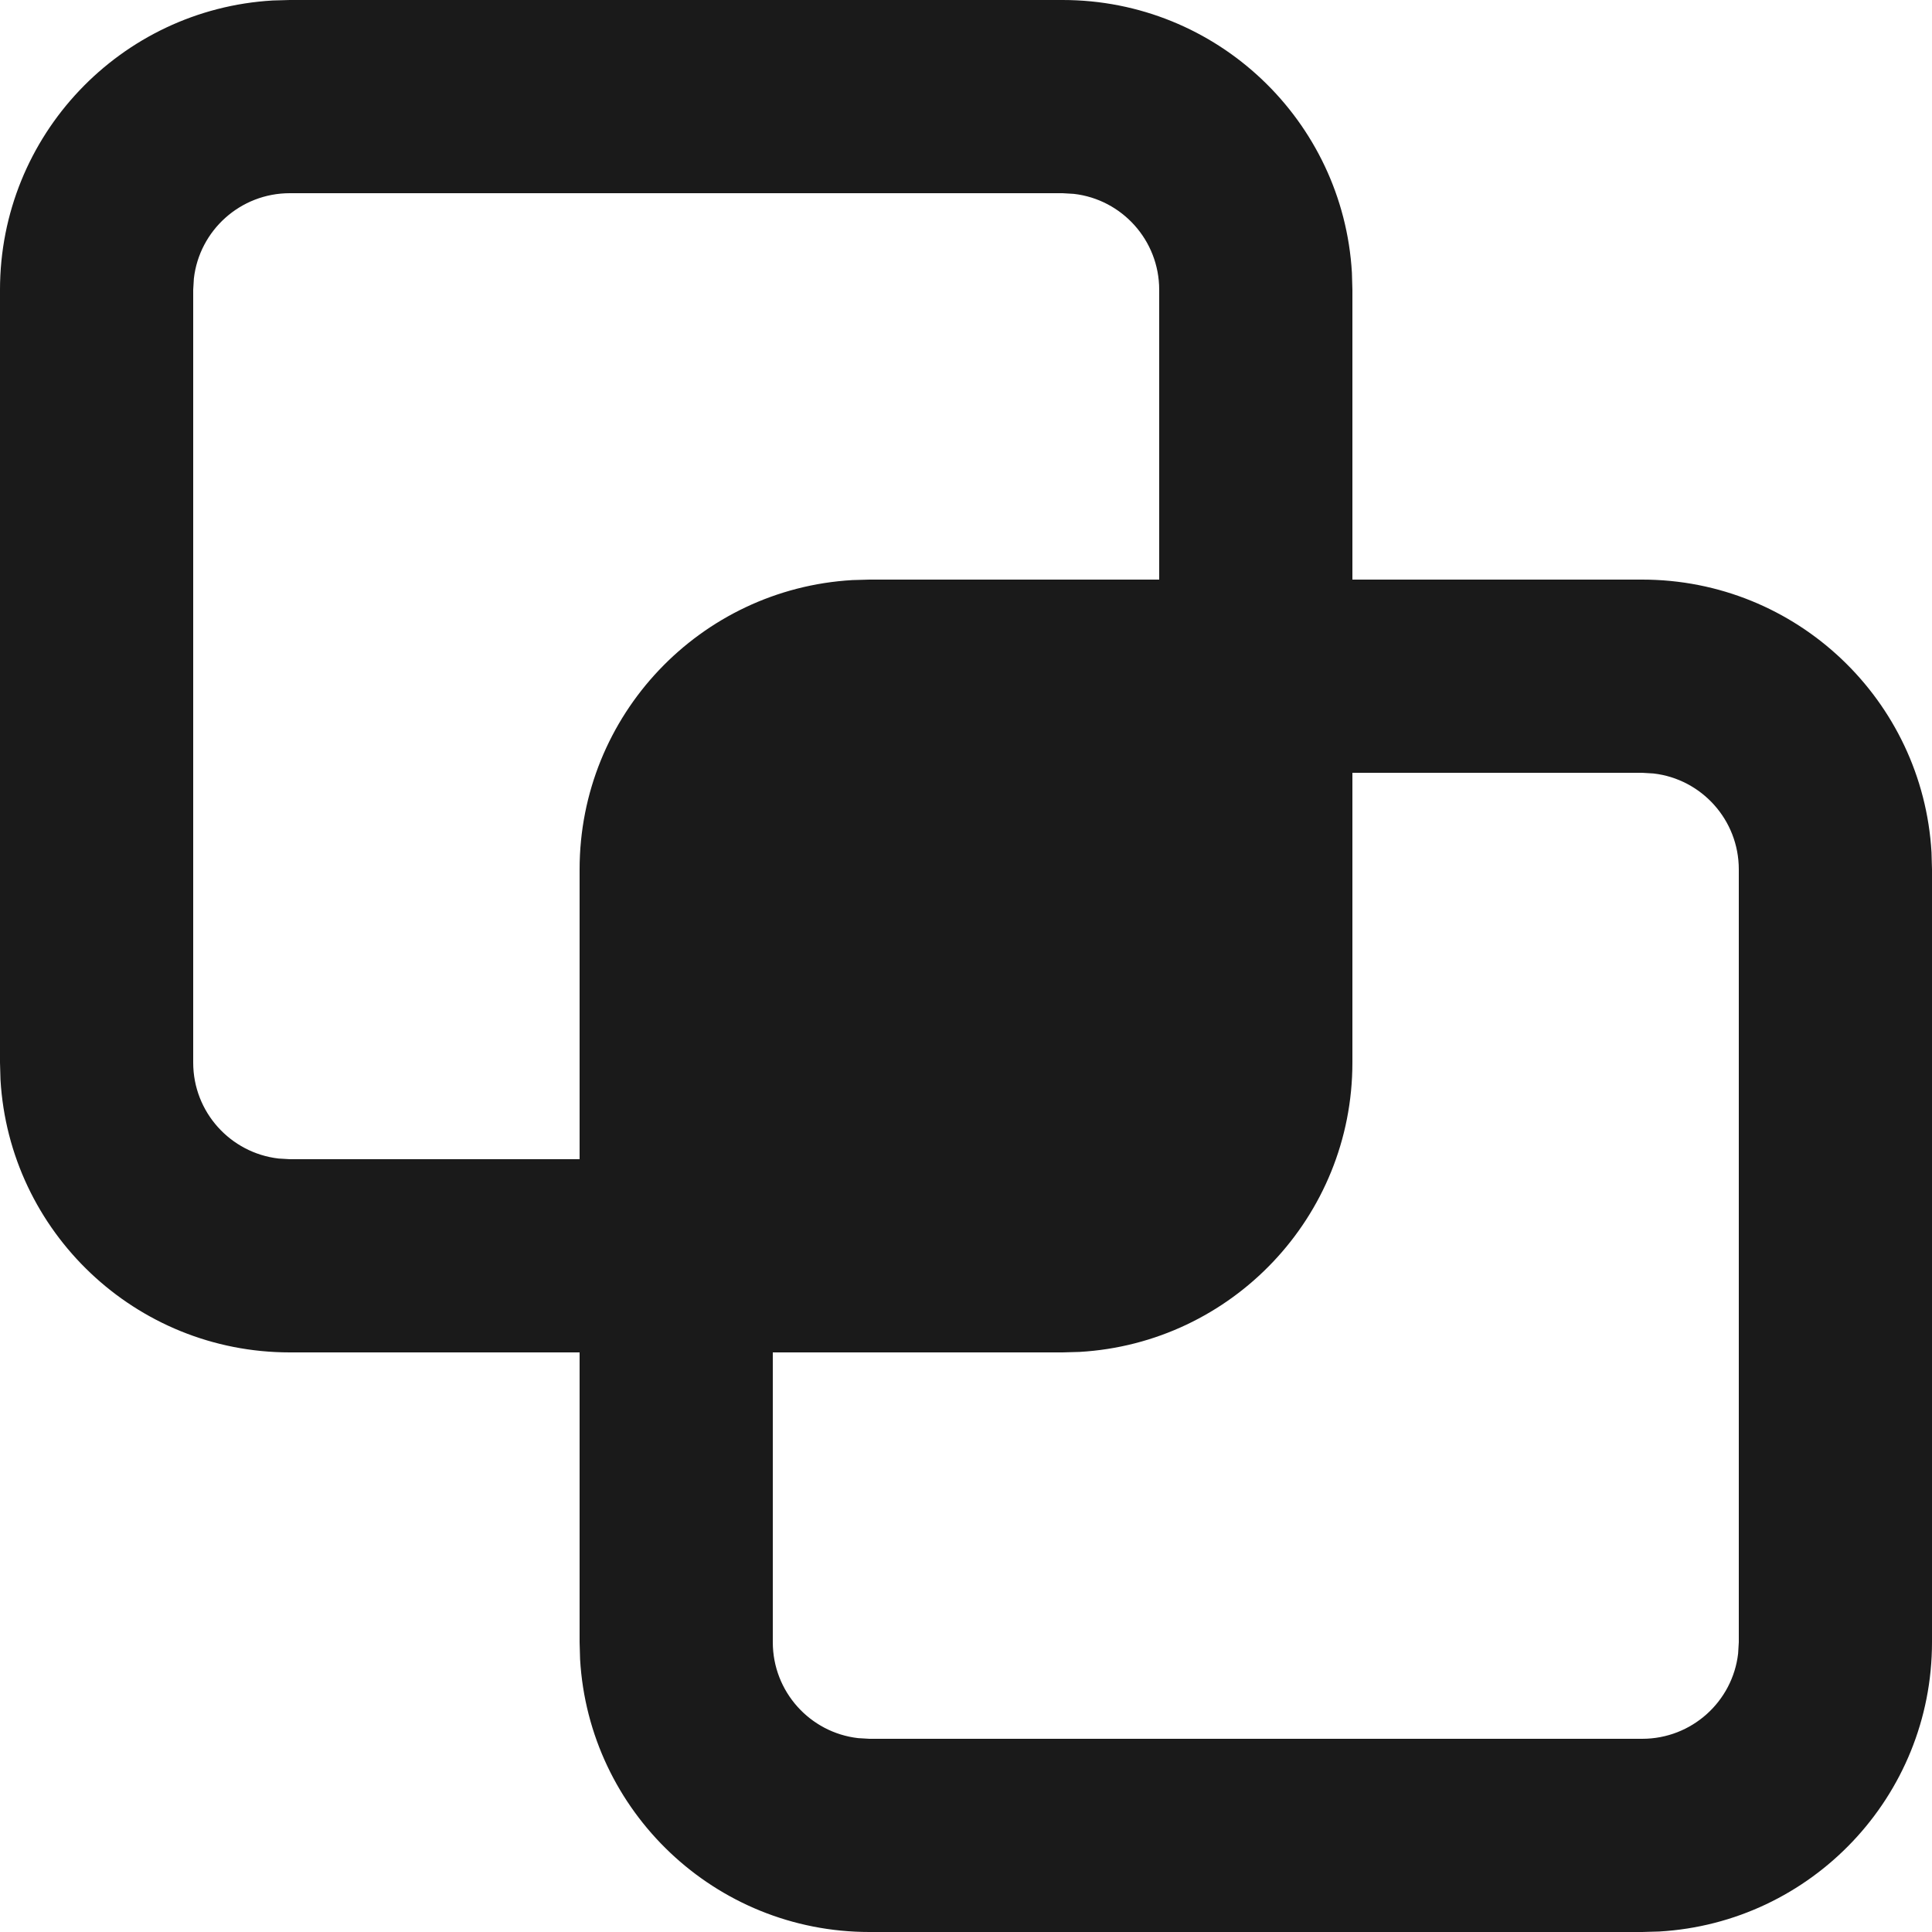
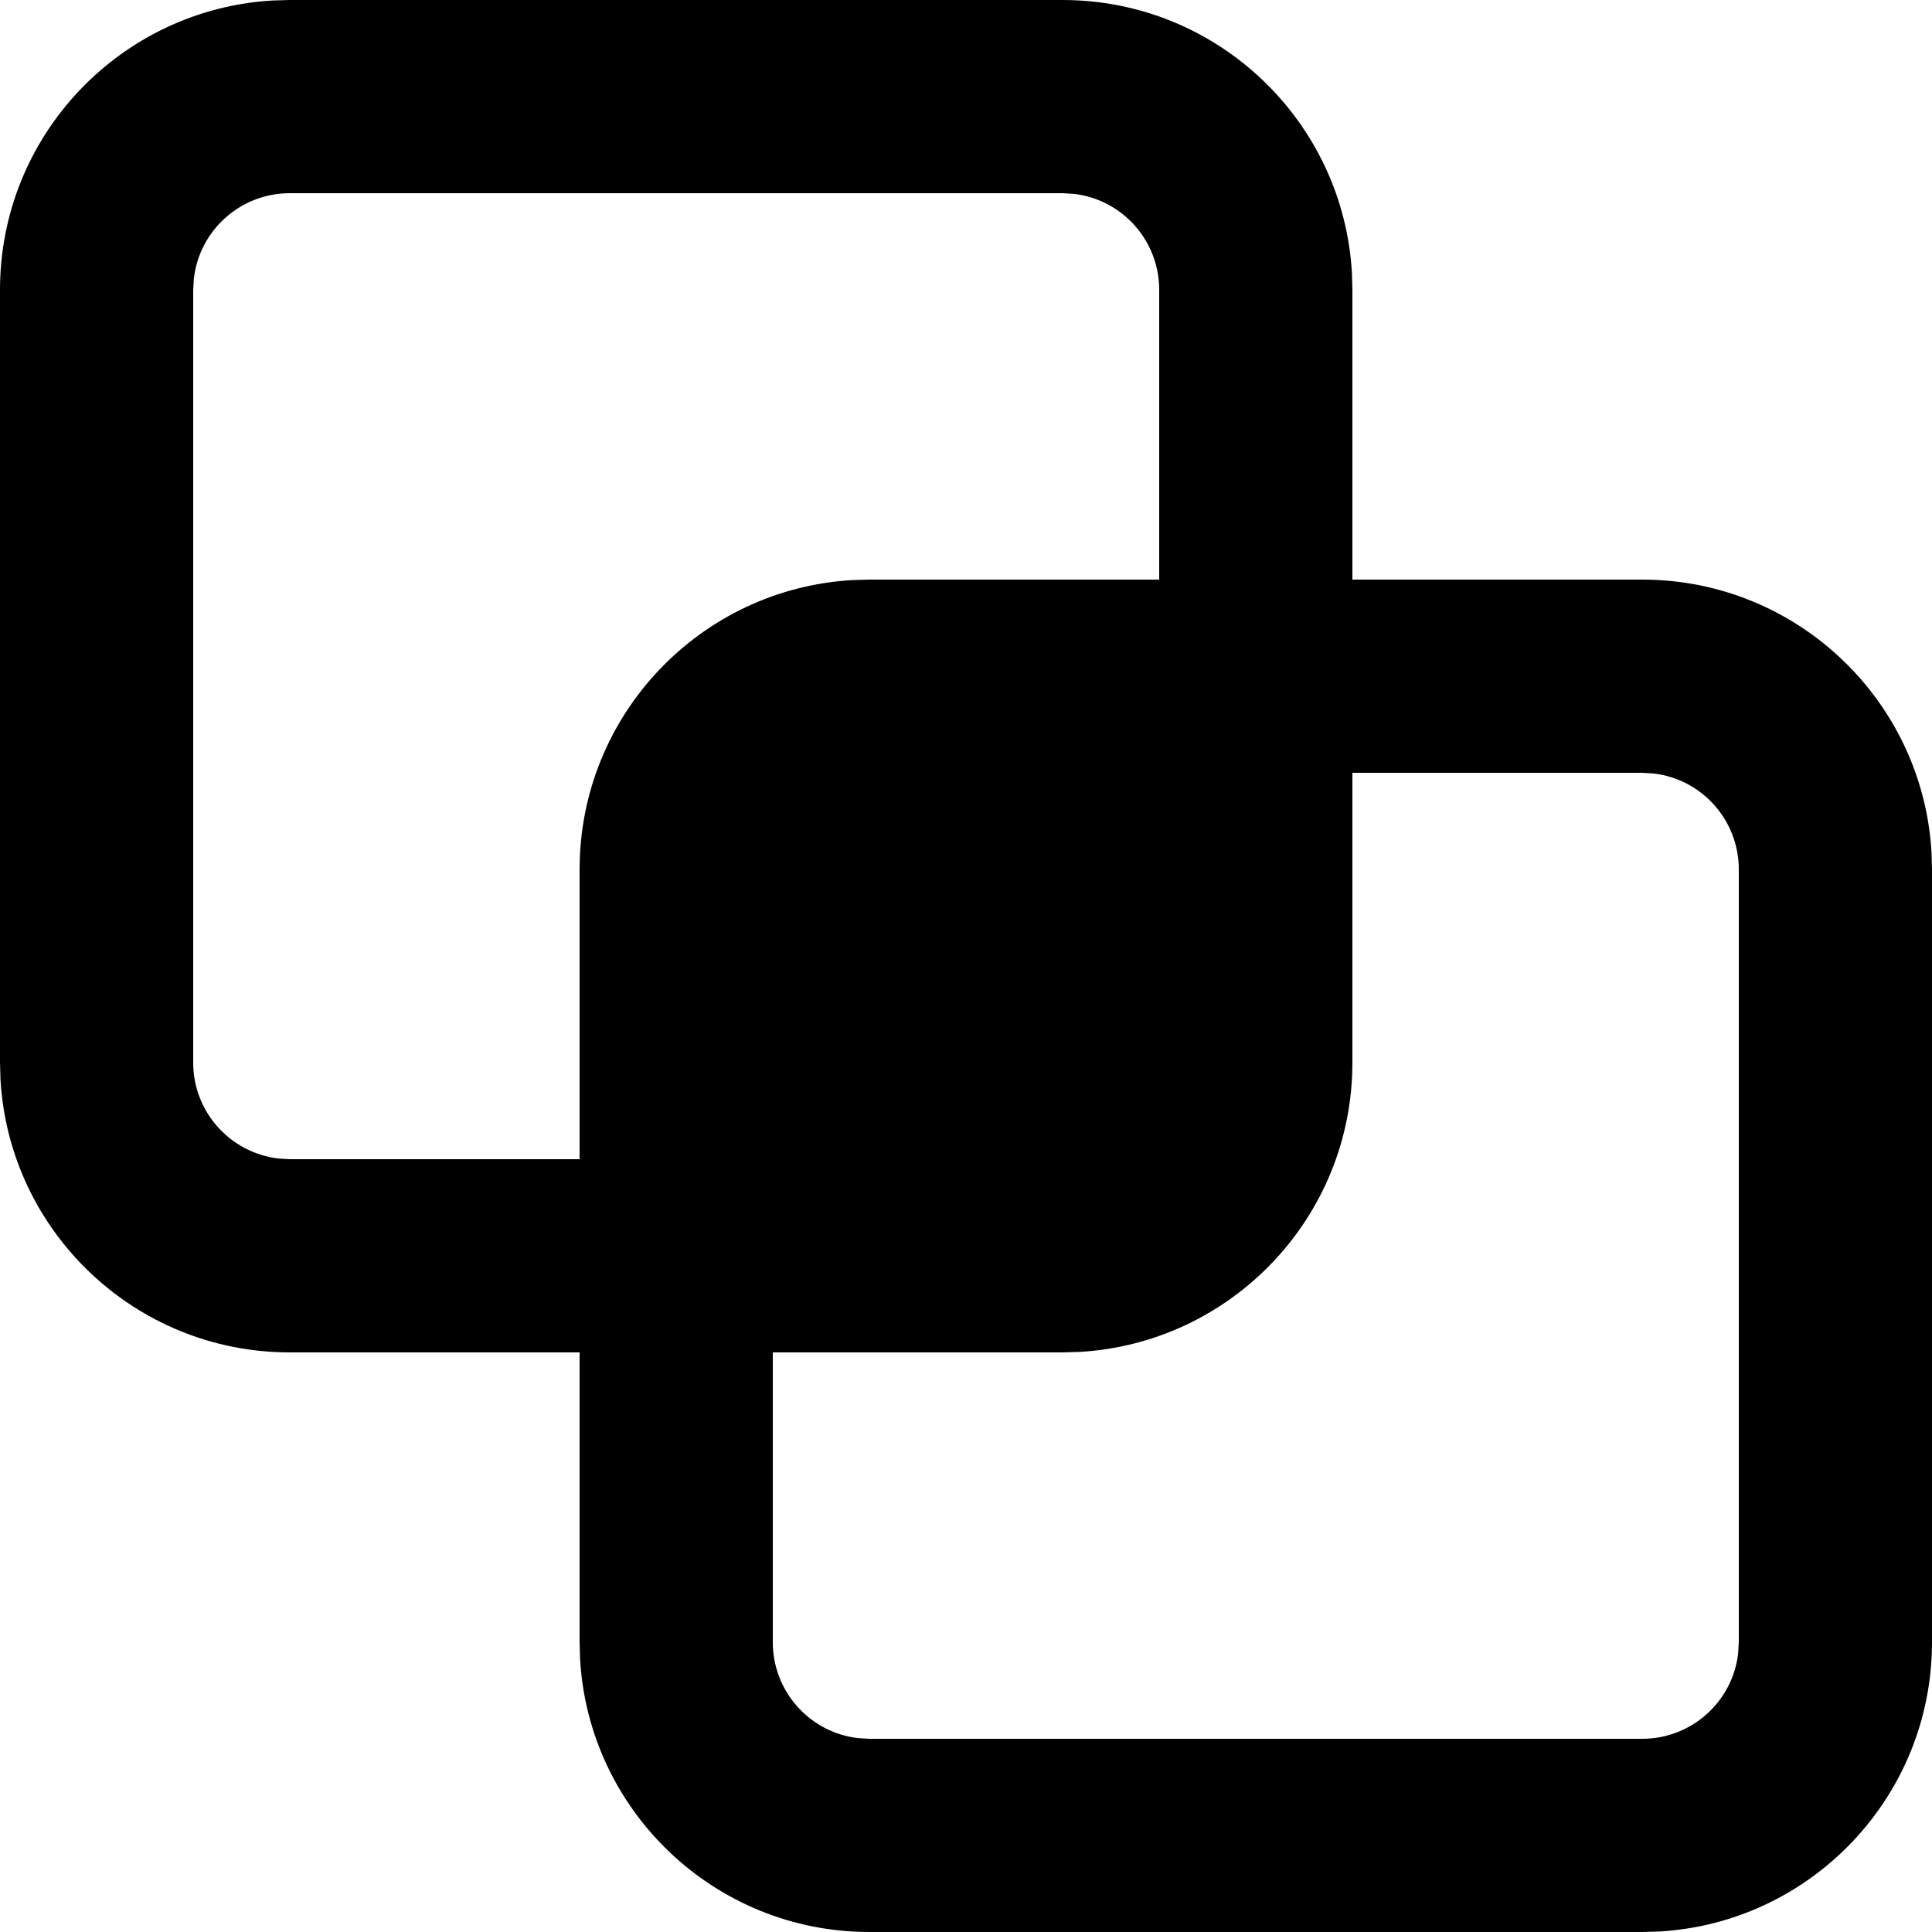
- <svg xmlns="http://www.w3.org/2000/svg" width="20" height="20" viewBox="0 0 20 20" fill="none">
-   <path fill-rule="evenodd" clip-rule="evenodd" d="M11 0C12.598 0 13.904 1.249 13.995 2.824L14 3L14 6L17 6C18.598 6 19.904 7.249 19.995 8.824L20 9V17C20 18.598 18.751 19.904 17.176 19.995L17 20H9C7.402 20 6.096 18.751 6.005 17.176L6 17L6 14L3 14C1.402 14 0.096 12.751 0.005 11.176L0 11L0 3C0 1.402 1.249 0.096 2.824 0.005L3 0L11 0ZM17 8L14 8L14 11C14 12.598 12.751 13.904 11.176 13.995L11 14L8 14V17C8 17.513 8.386 17.936 8.883 17.993L9 18H17C17.513 18 17.936 17.614 17.993 17.117L18 17V9C18 8.487 17.614 8.064 17.117 8.007L17 8ZM11 2L3 2C2.487 2 2.064 2.386 2.007 2.883L2 3L2 11C2 11.513 2.386 11.935 2.883 11.993L3 12L6 12L6 9C6 7.402 7.249 6.096 8.824 6.005L9 6L12 6L12 3C12 2.487 11.614 2.064 11.117 2.007L11 2Z" fill="#1A1A1A" />
+ <svg xmlns="http://www.w3.org/2000/svg" width="20" height="20" viewBox="0 0 20 20" focusable="false" aria-hidden="true" fill="currentColor">
+   <path fill-rule="evenodd" clip-rule="evenodd" d="M11 0C12.598 0 13.904 1.249 13.995 2.824L14 3L14 6L17 6C18.598 6 19.904 7.249 19.995 8.824L20 9V17C20 18.598 18.751 19.904 17.176 19.995L17 20H9C7.402 20 6.096 18.751 6.005 17.176L6 17L6 14L3 14C1.402 14 0.096 12.751 0.005 11.176L0 11L0 3C0 1.402 1.249 0.096 2.824 0.005L3 0L11 0ZM17 8L14 8L14 11C14 12.598 12.751 13.904 11.176 13.995L11 14L8 14V17C8 17.513 8.386 17.936 8.883 17.993L9 18H17C17.513 18 17.936 17.614 17.993 17.117L18 17V9C18 8.487 17.614 8.064 17.117 8.007L17 8ZM11 2L3 2C2.487 2 2.064 2.386 2.007 2.883L2 3L2 11C2 11.513 2.386 11.935 2.883 11.993L3 12L6 12L6 9C6 7.402 7.249 6.096 8.824 6.005L9 6L12 6L12 3C12 2.487 11.614 2.064 11.117 2.007L11 2Z" />
</svg>
